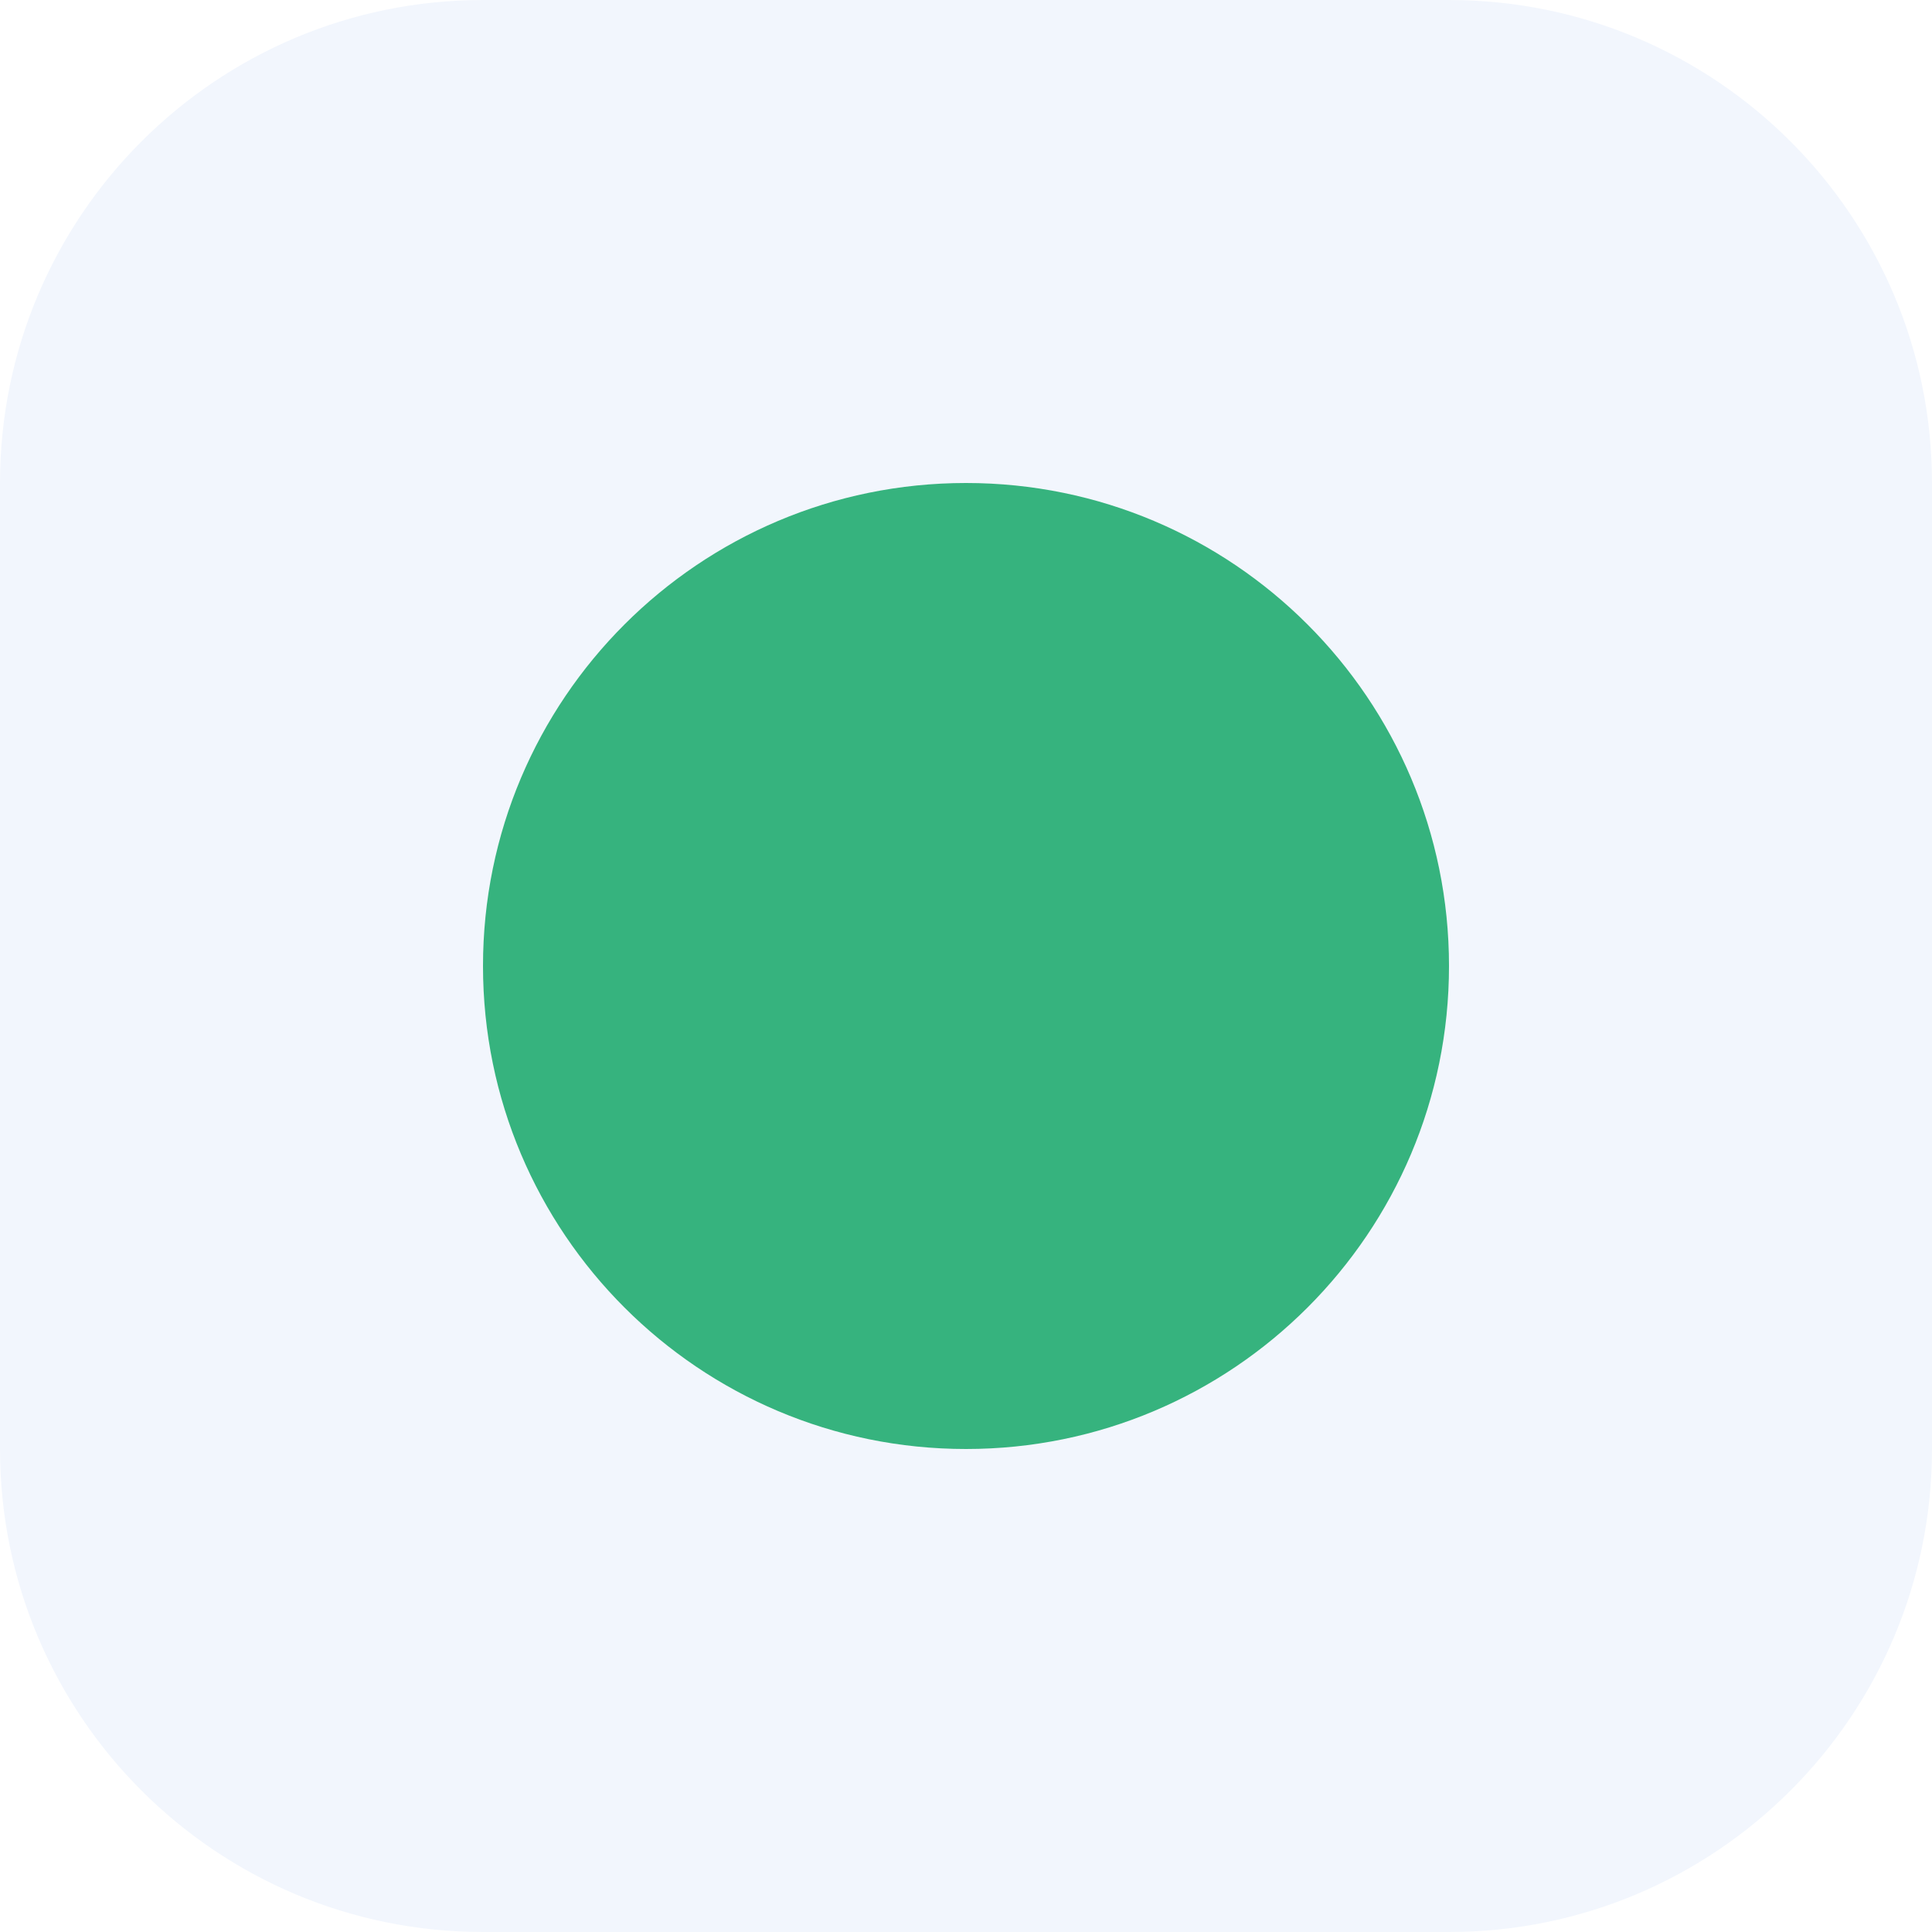
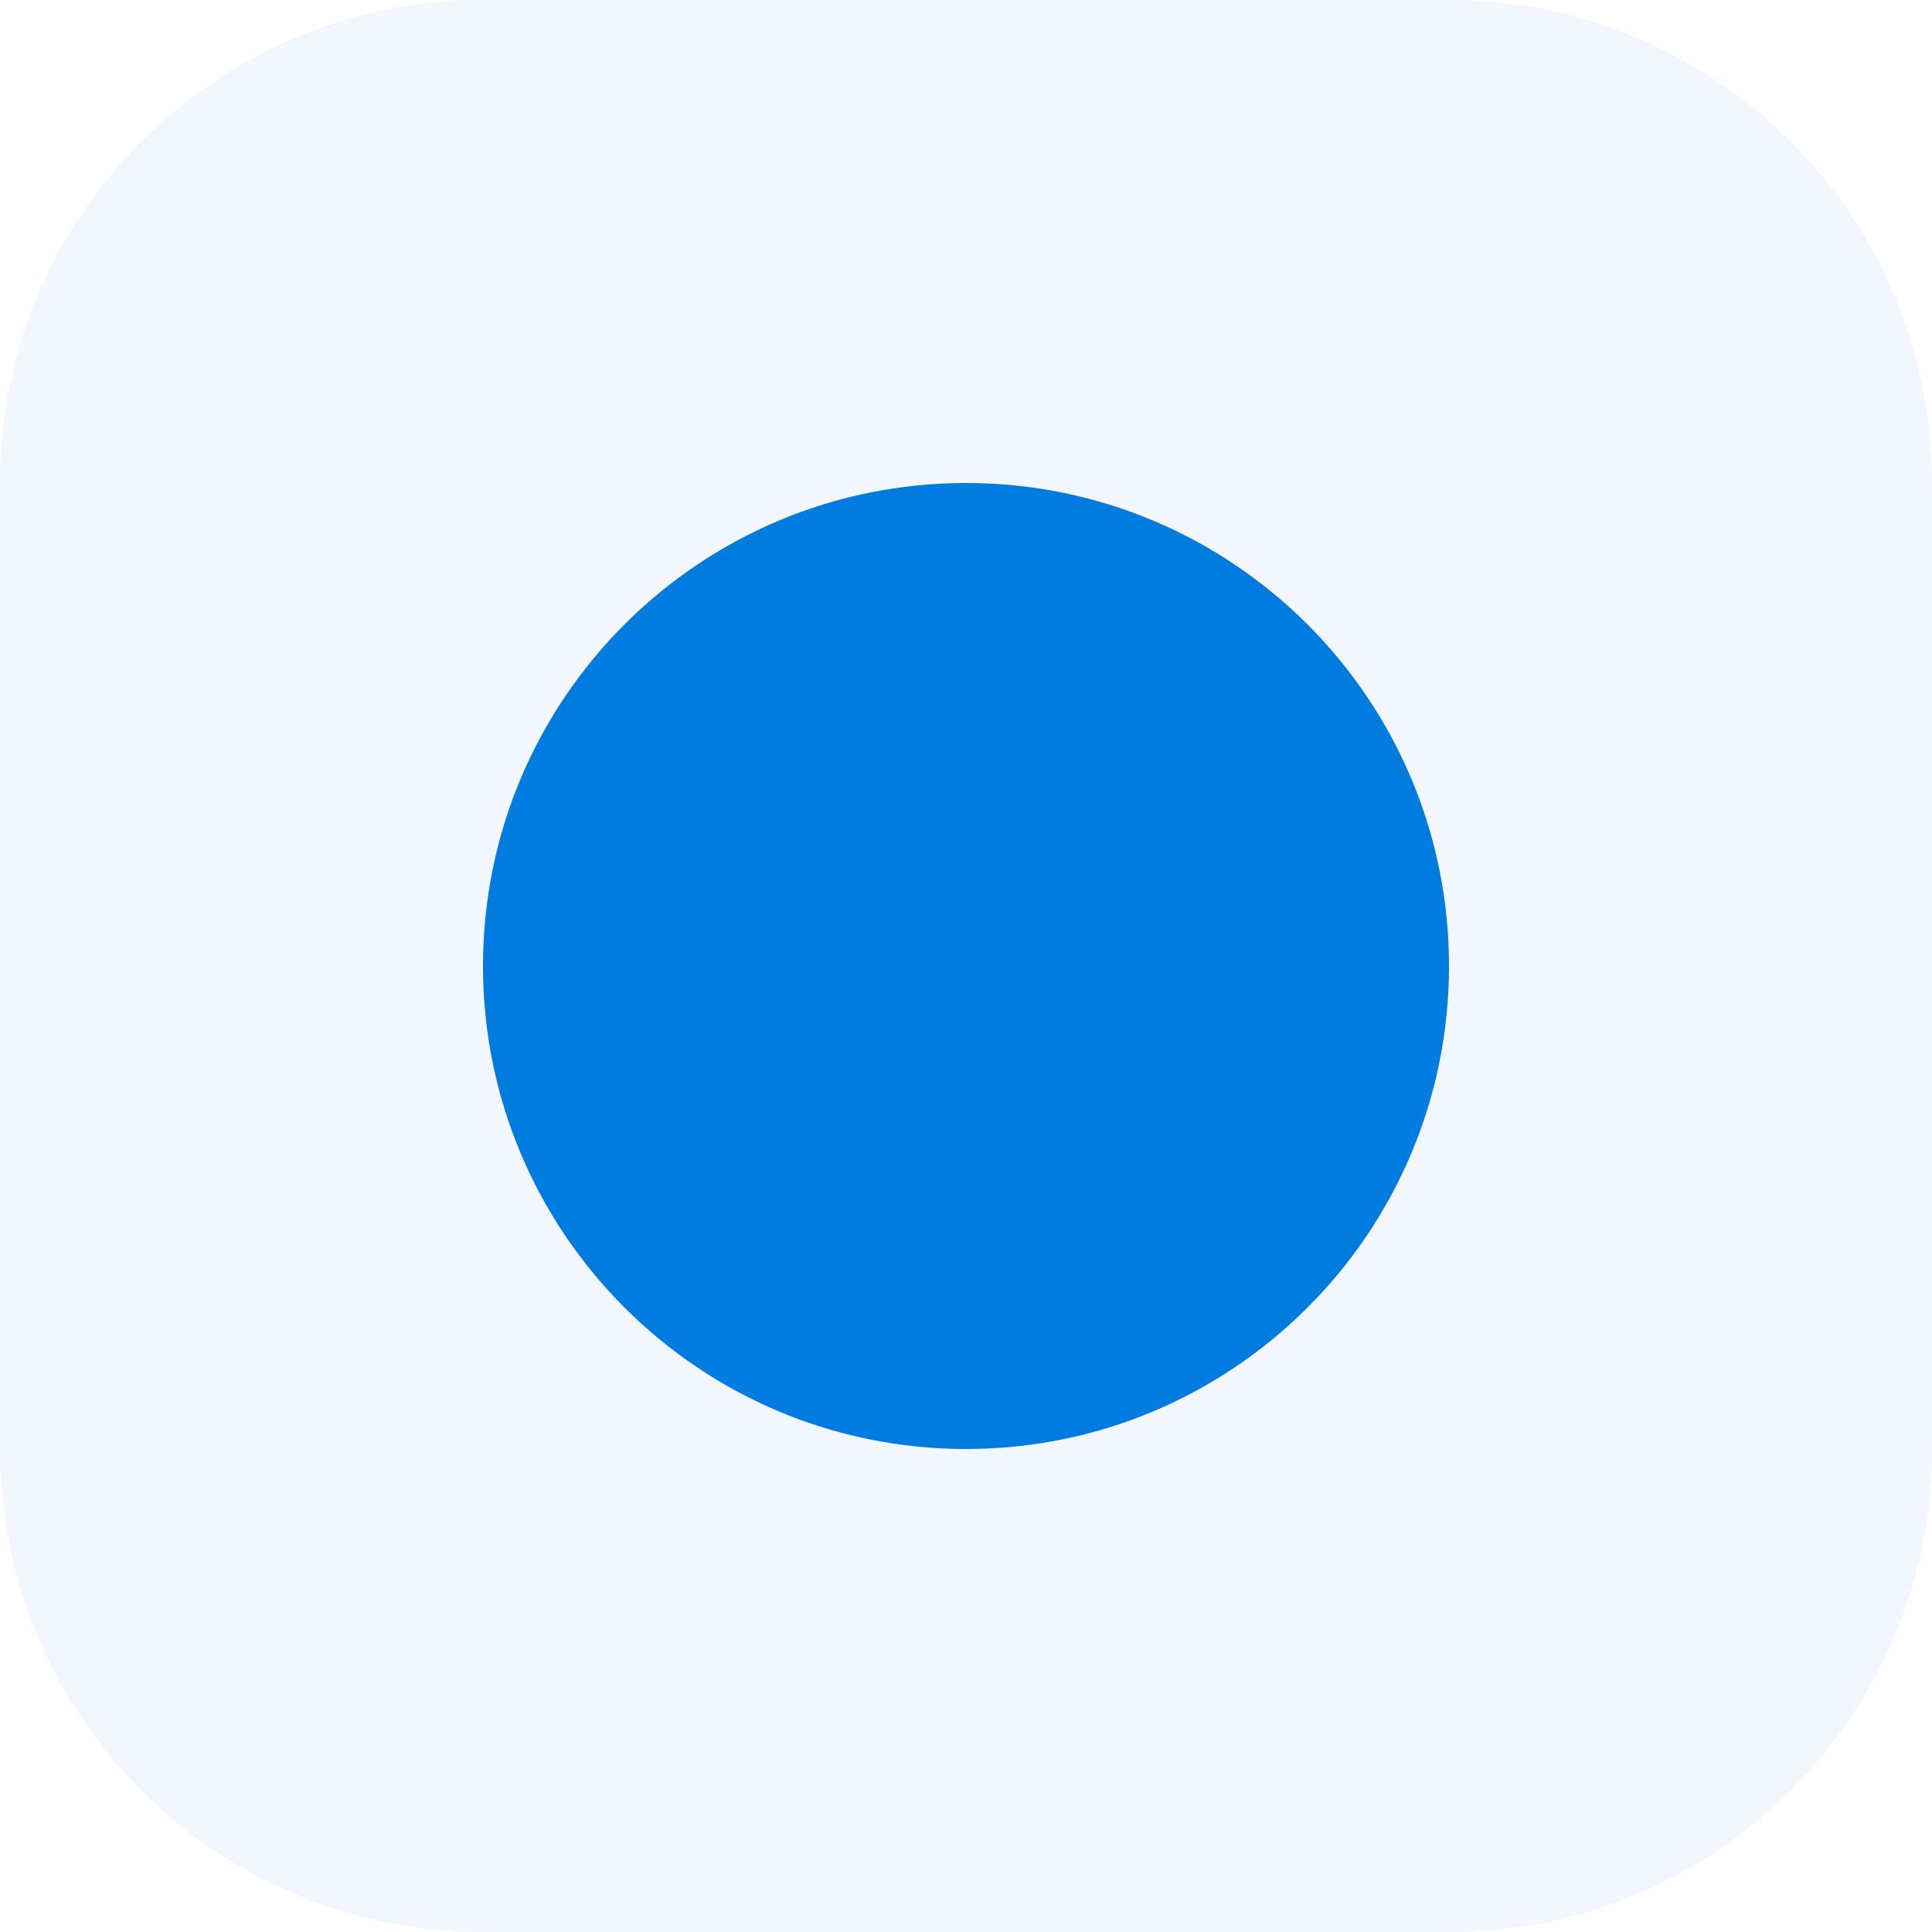
<svg xmlns="http://www.w3.org/2000/svg" width="64" height="64" viewBox="0 0 64 64">
  <g fill="none" fill-rule="evenodd">
    <rect width="64" height="64" fill="#F2F6FD" rx="16" />
-     <circle cx="32" cy="32" r="16" fill="#36B37E" />
+     <circle cx="32" cy="32" r="16" fill="#007ce1" />
  </g>
</svg>
